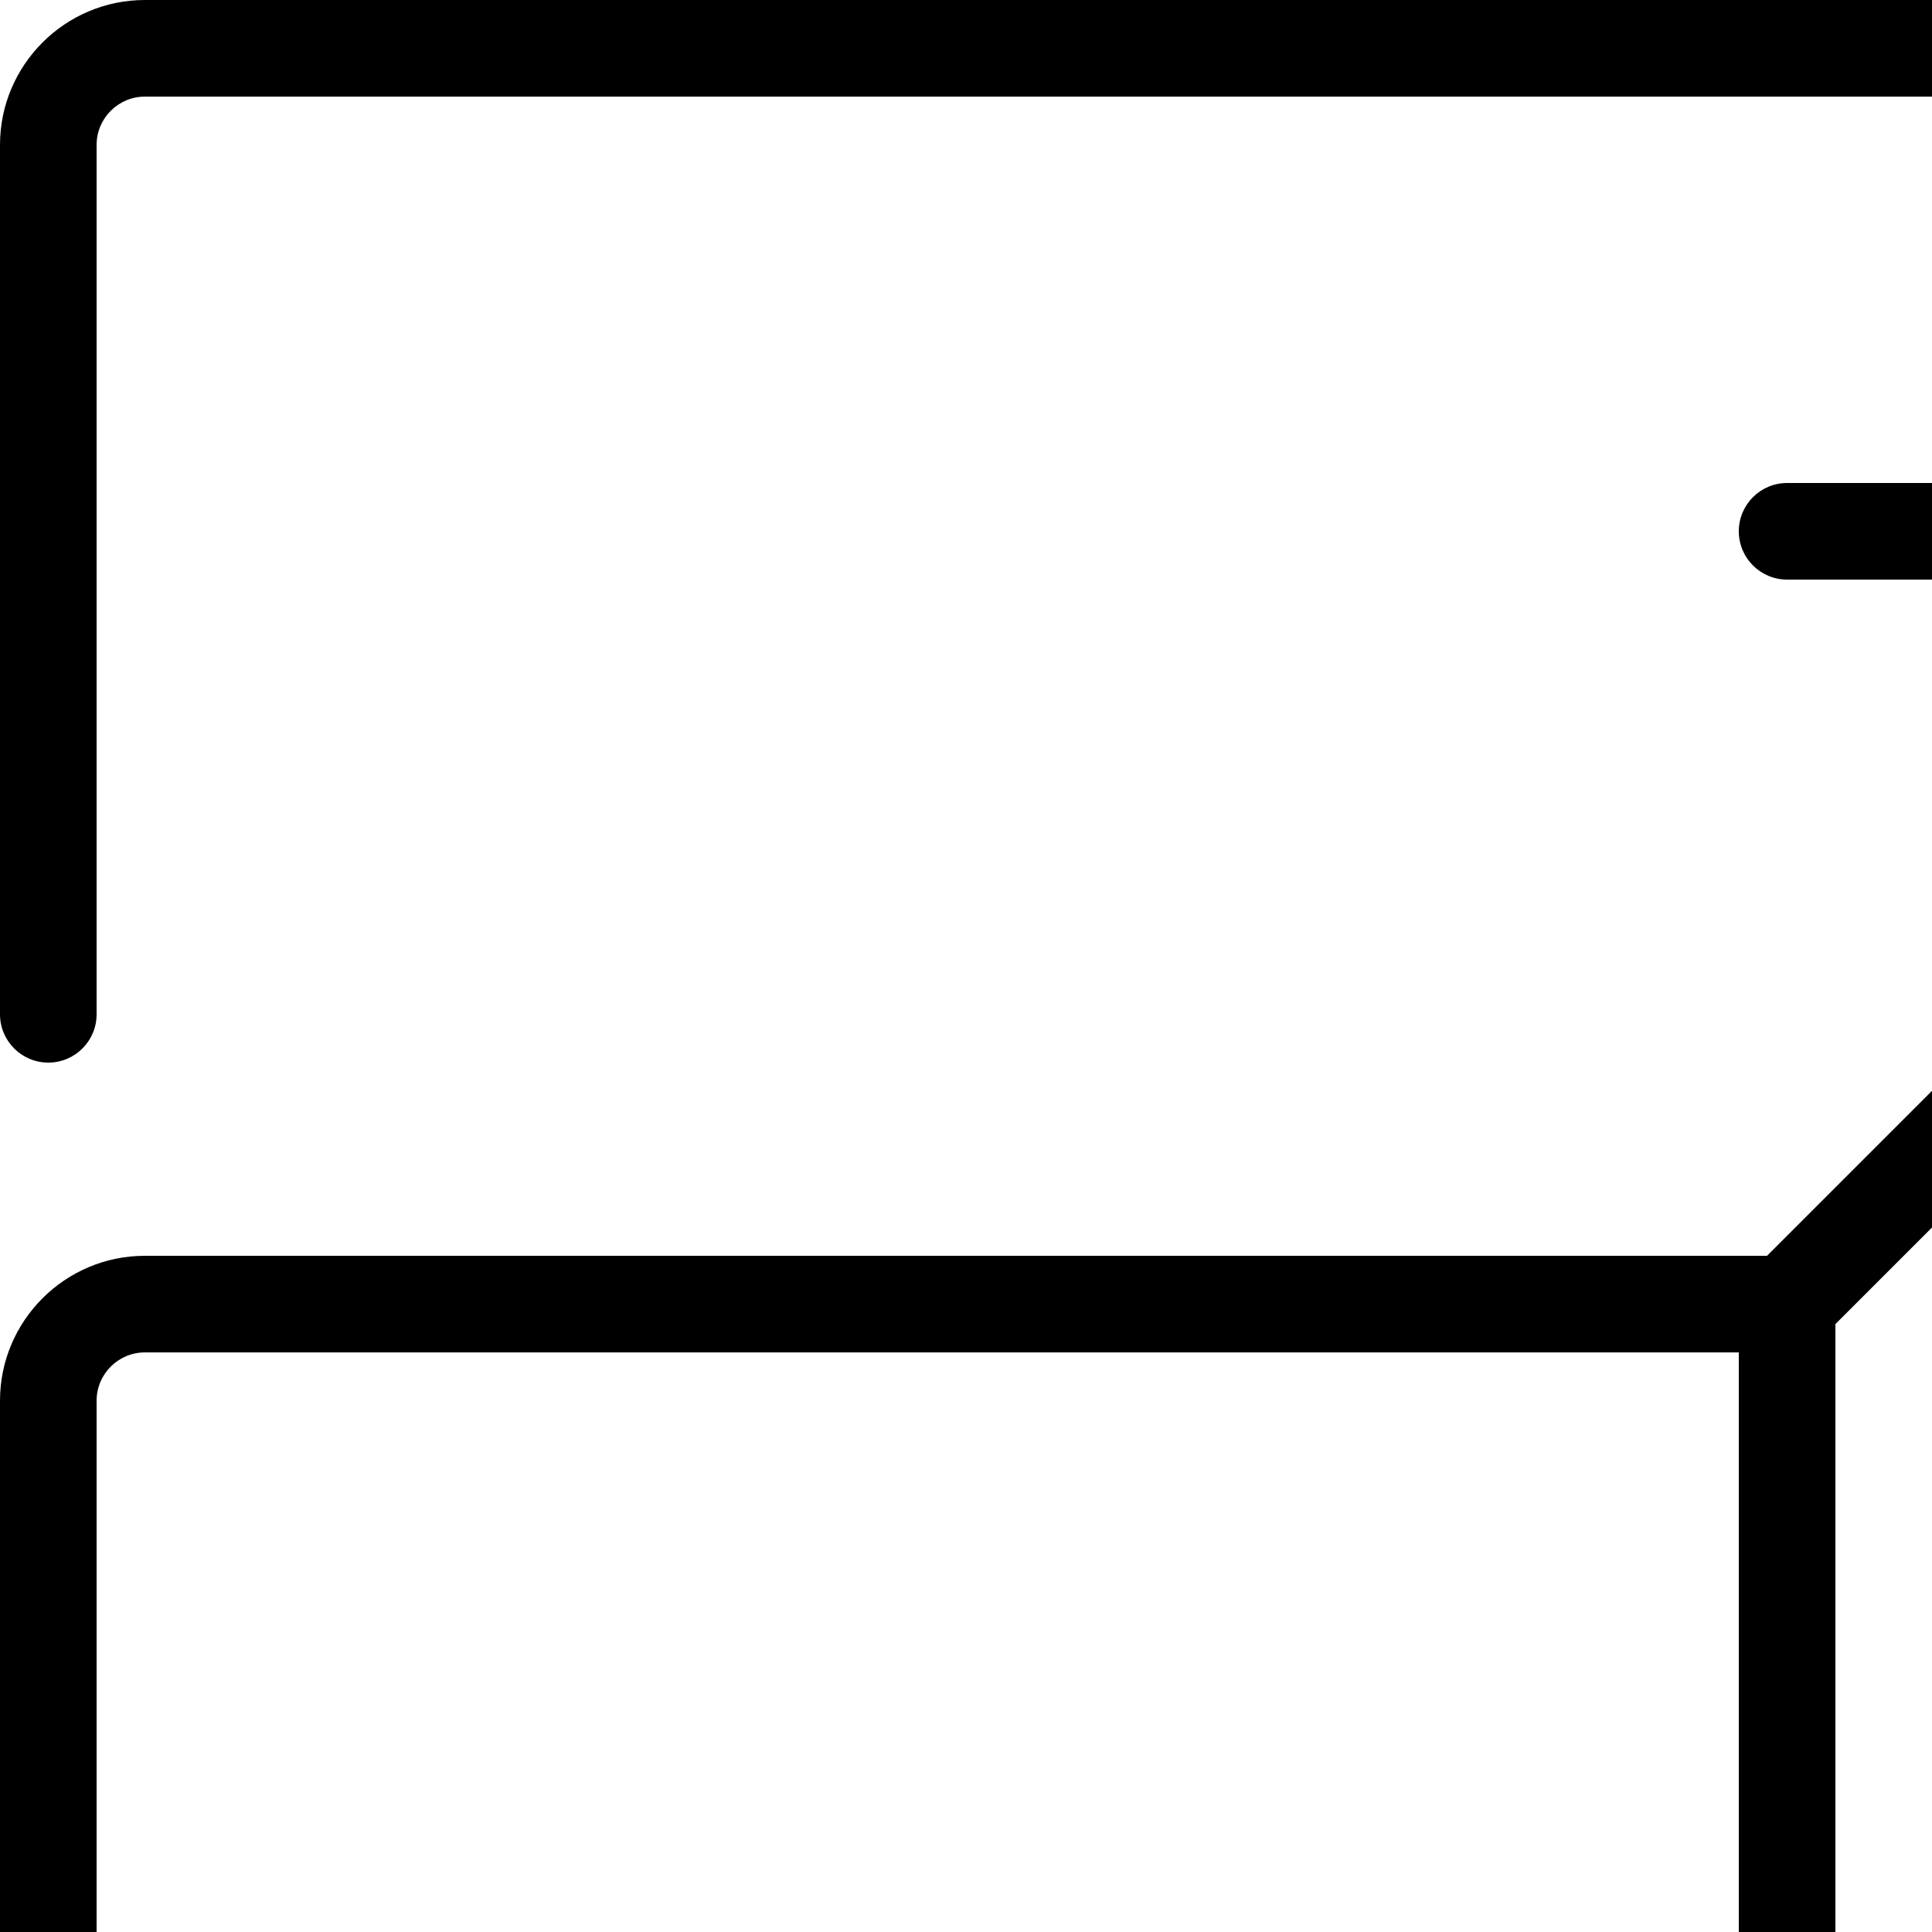
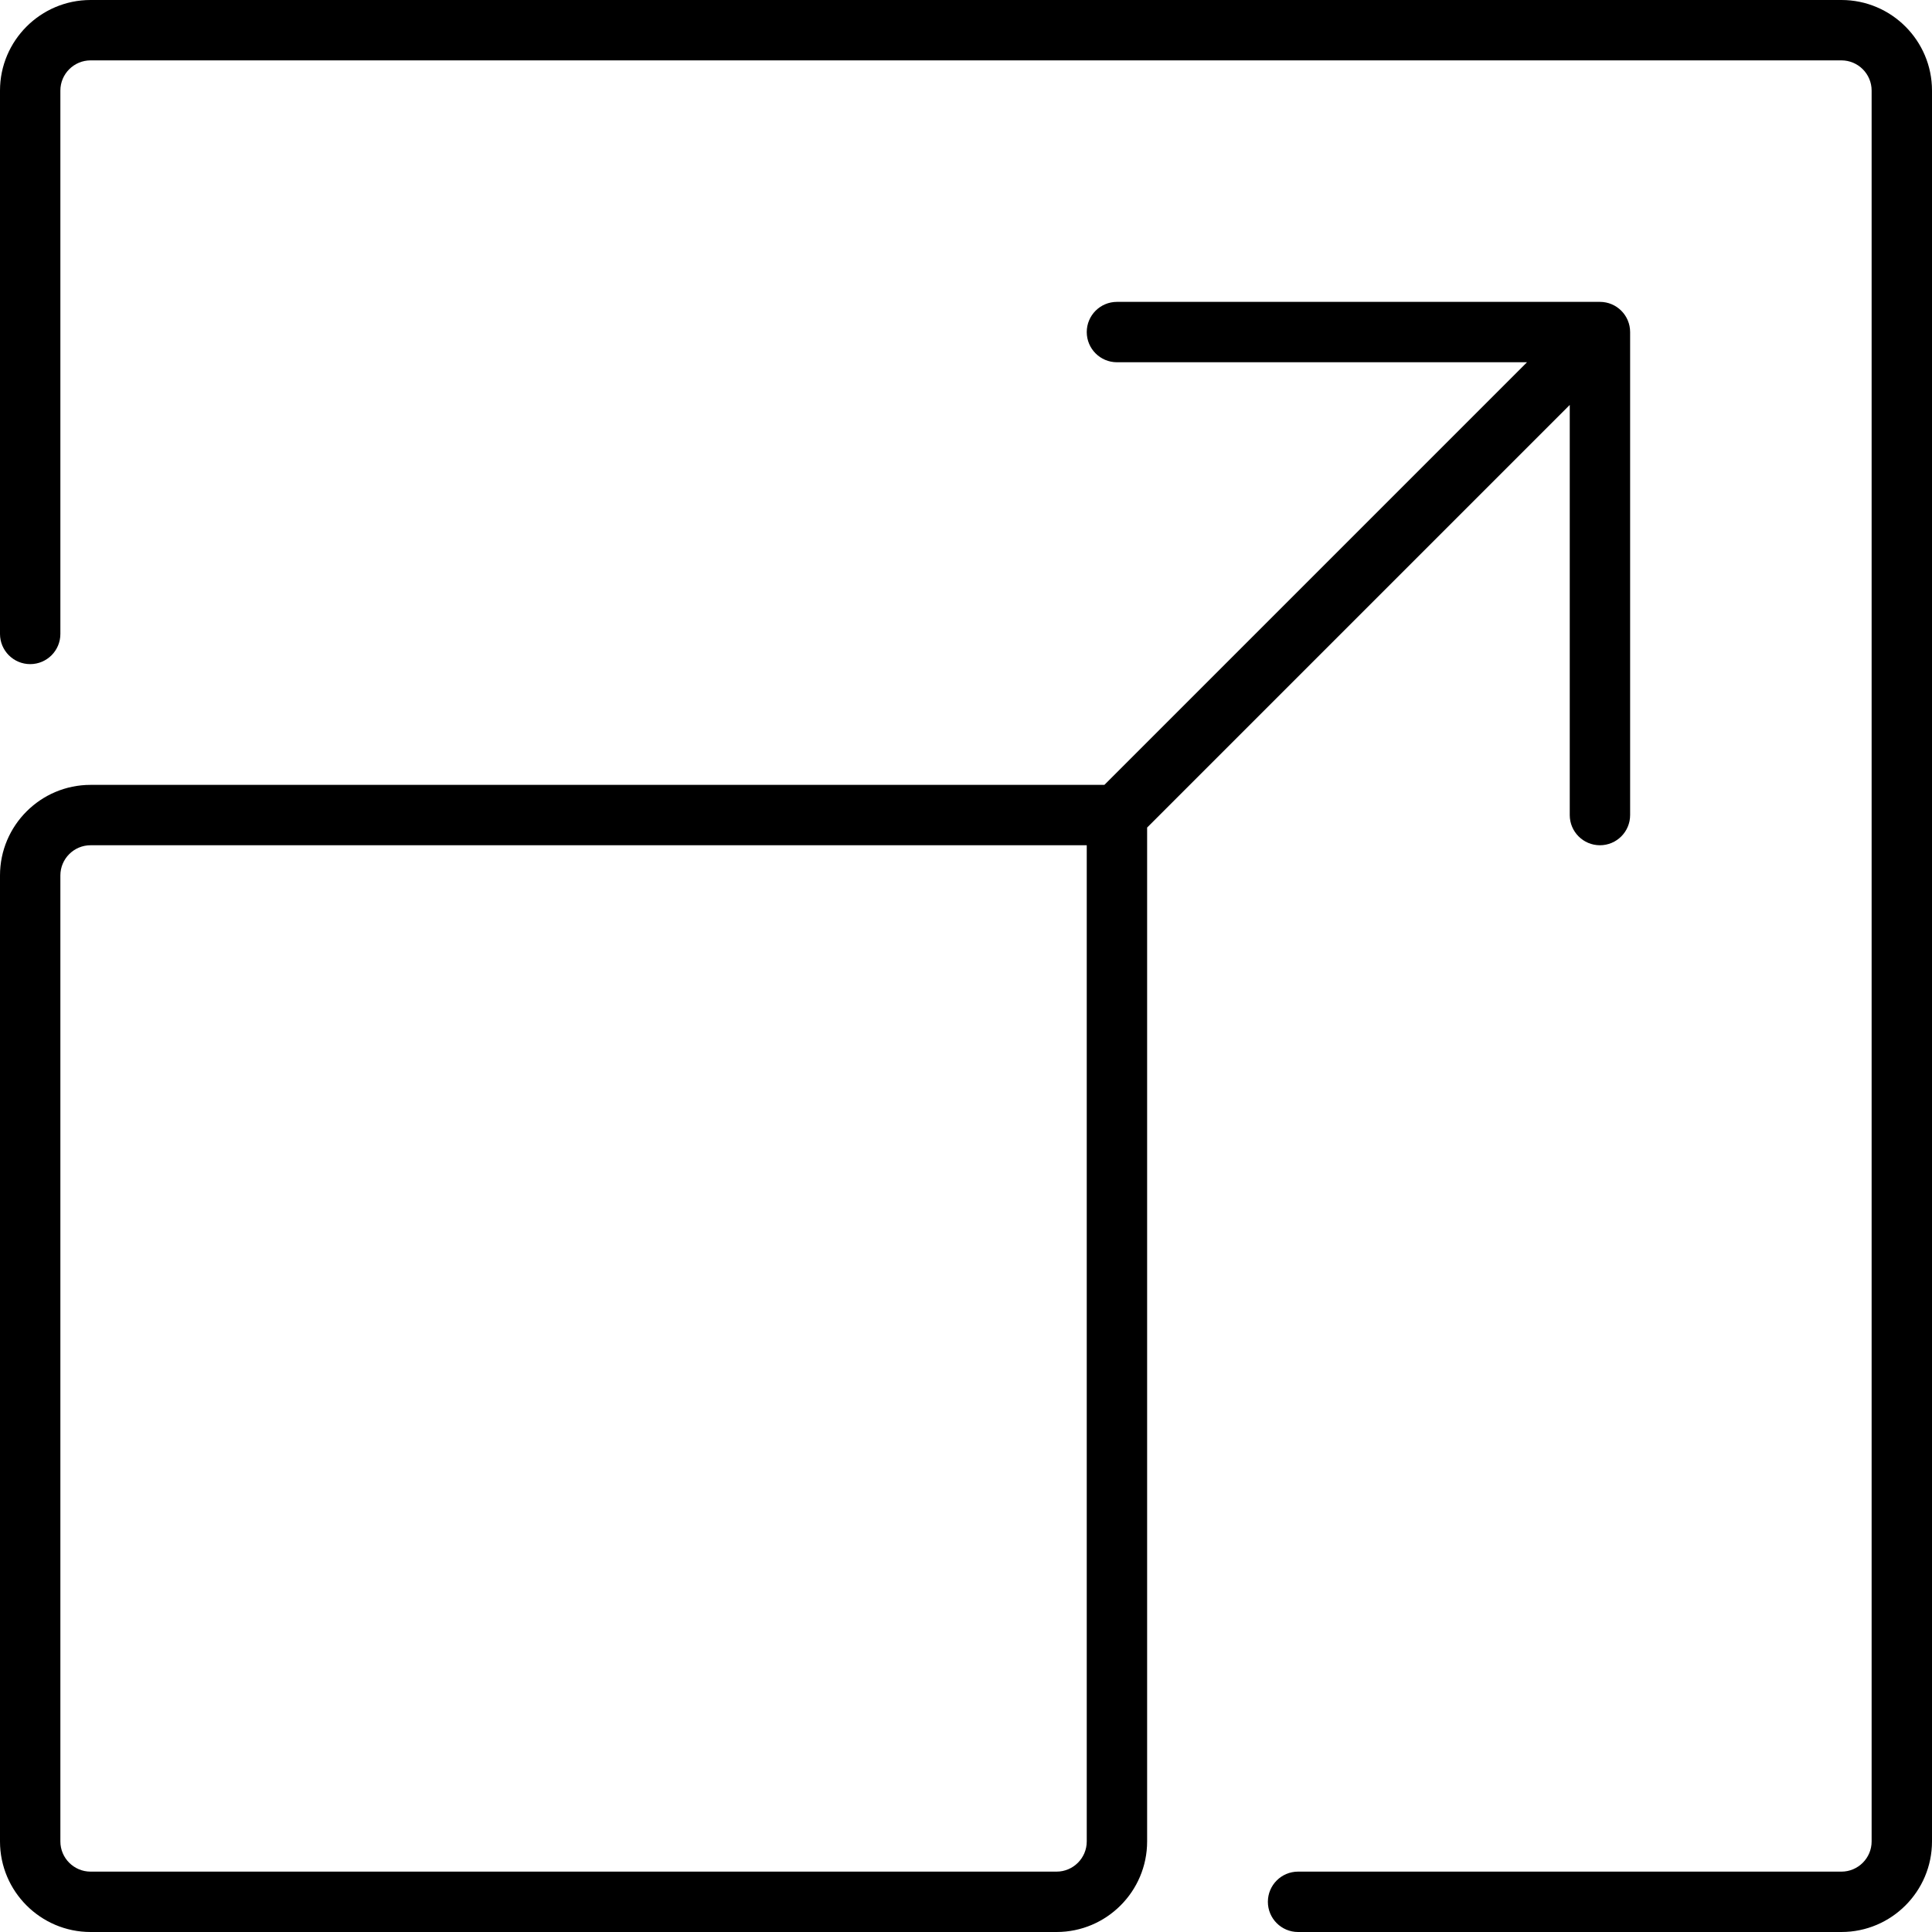
- <svg xmlns="http://www.w3.org/2000/svg" version="1.1" viewBox="0 0 20 20">
+ <svg xmlns="http://www.w3.org/2000/svg" version="1.1" viewBox="0 0 32 32">
  <path d="M32 30.5v-29c0-0.827-0.673-1.5-1.5-1.5h-29c-0.827 0-1.5 0.673-1.5 1.5v9c0 0.276 0.224 0.5 0.5 0.5s0.5-0.224 0.5-0.5v-9c0-0.276 0.225-0.5 0.5-0.5h29c0.275 0 0.5 0.224 0.5 0.5v29c0 0.276-0.225 0.5-0.5 0.5h-9c-0.276 0-0.5 0.224-0.5 0.5s0.224 0.5 0.5 0.5h9c0.827 0 1.5-0.673 1.5-1.5zM1.5 13c-0.827 0-1.5 0.673-1.5 1.5v16c0 0.827 0.673 1.5 1.5 1.5h16c0.827 0 1.5-0.673 1.5-1.5v-16.793l7-7v6.793c0 0.276 0.224 0.5 0.5 0.5s0.5-0.224 0.5-0.5v-8c0-0.276-0.224-0.5-0.5-0.5h-8c-0.276 0-0.5 0.224-0.5 0.5s0.224 0.5 0.5 0.5h6.792l-7 7h-16.792zM18 30.5c0 0.276-0.225 0.5-0.5 0.5h-16c-0.275 0-0.5-0.224-0.5-0.5v-16c0-0.276 0.225-0.5 0.5-0.5h16.5v16.5z" />
</svg>
